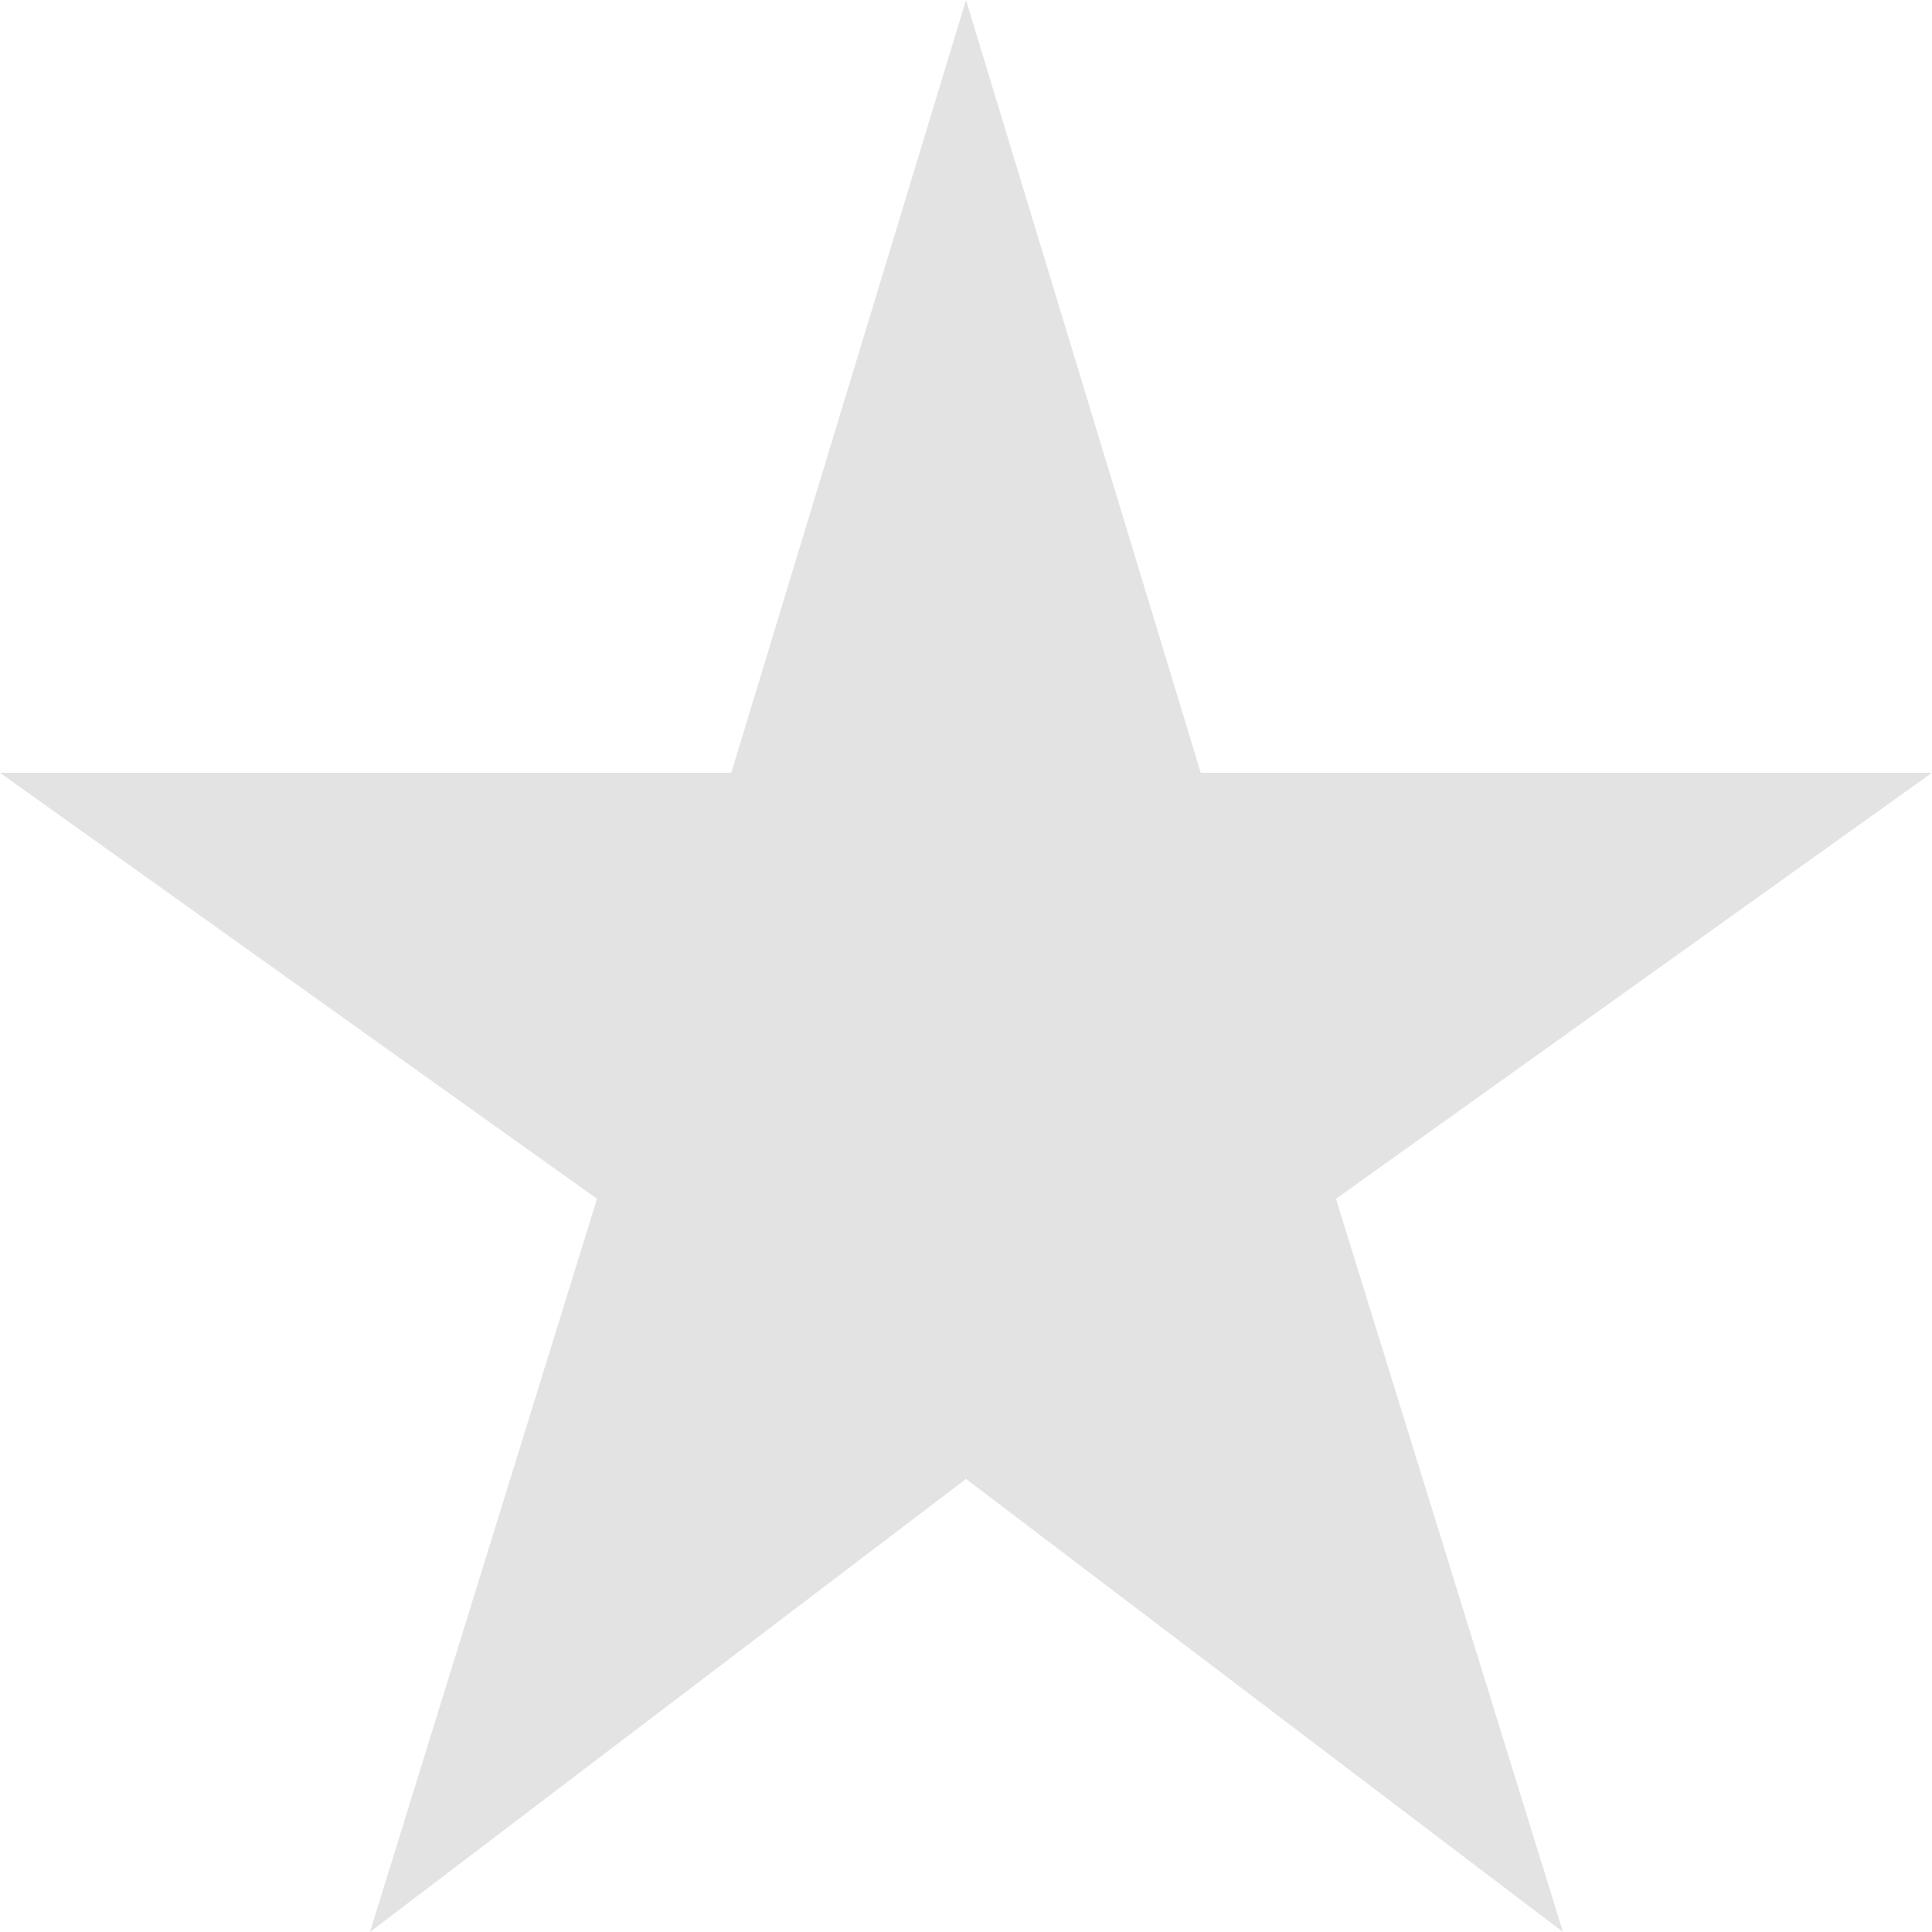
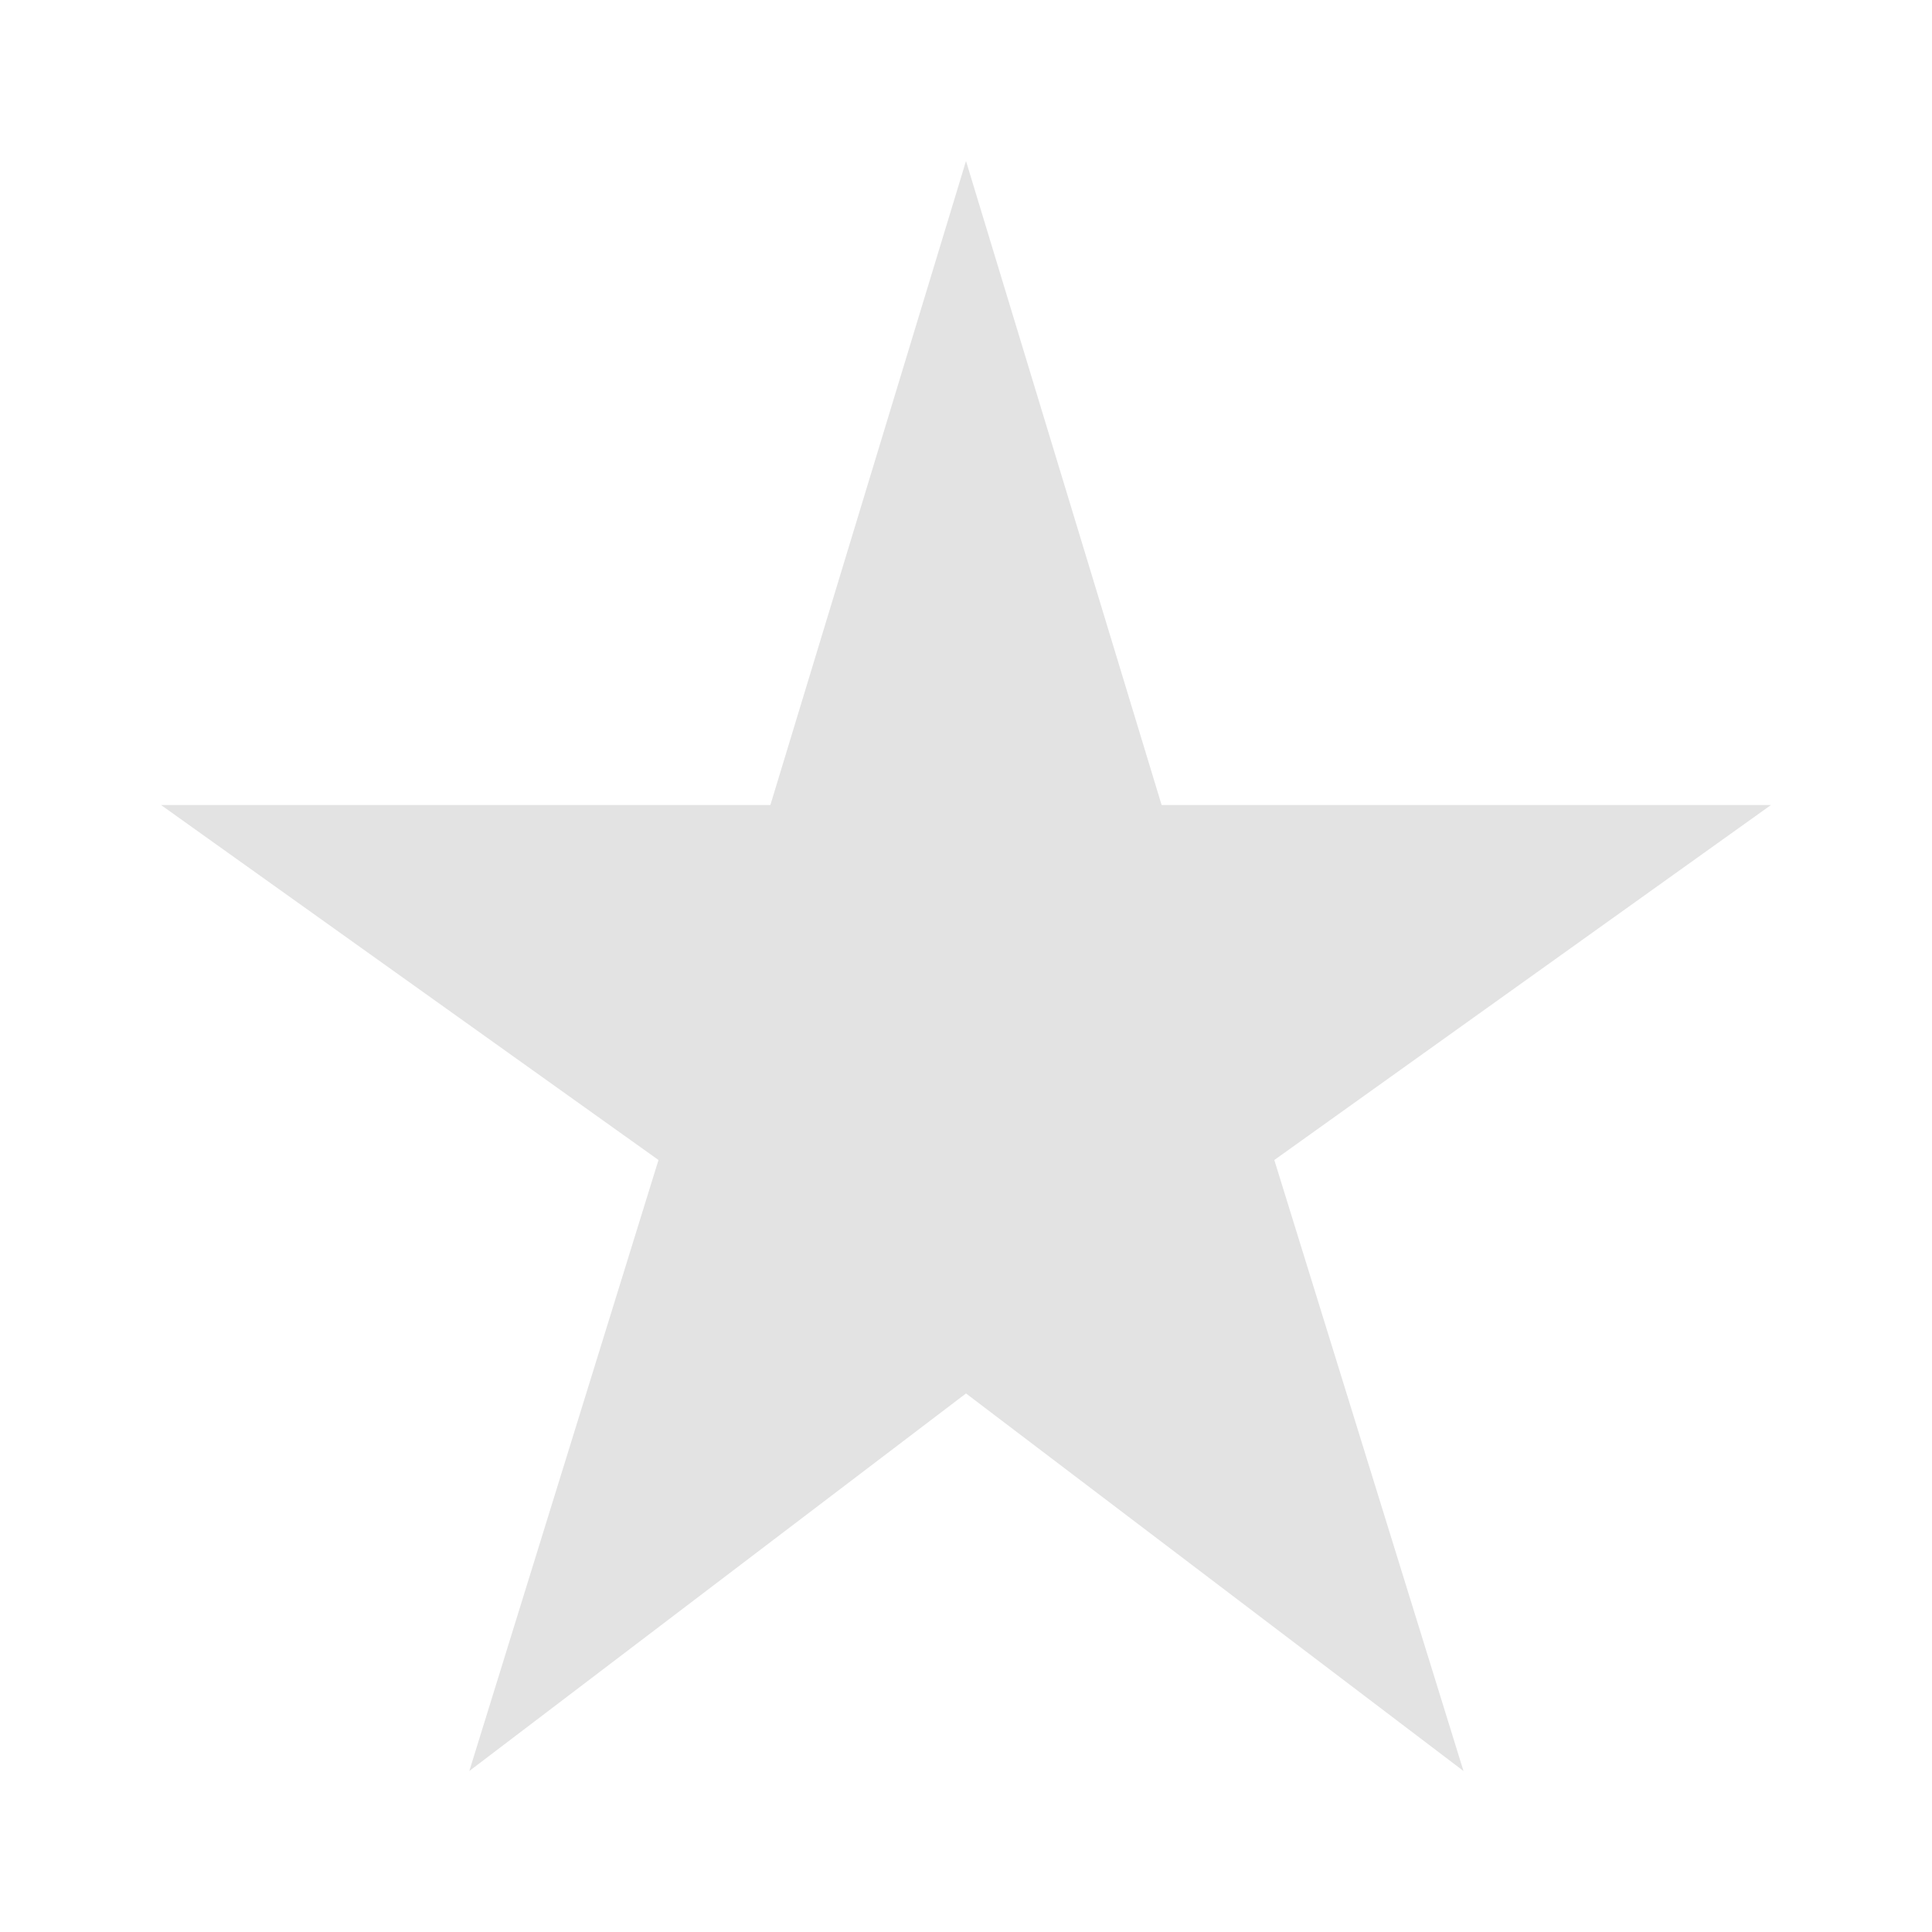
- <svg xmlns="http://www.w3.org/2000/svg" width="30" height="30" viewBox="0 0 30 30" fill="none">
-   <path d="M18.645 12L15 0L11.355 12H0L9.27 18.615L5.745 30L15 22.965L24.27 30L20.745 18.615L30 12H18.645Z" fill="#E3E3E3" />
+ <svg xmlns="http://www.w3.org/2000/svg" width="36" height="36" viewBox="0 0 36 36" fill="none">
+   <path d="M21.645 15L18 3L14.355 15H3L12.27 21.615L8.745 33L18 25.965L27.27 33L23.745 21.615L33 15H21.645Z" fill="#E3E3E3" />
</svg>
